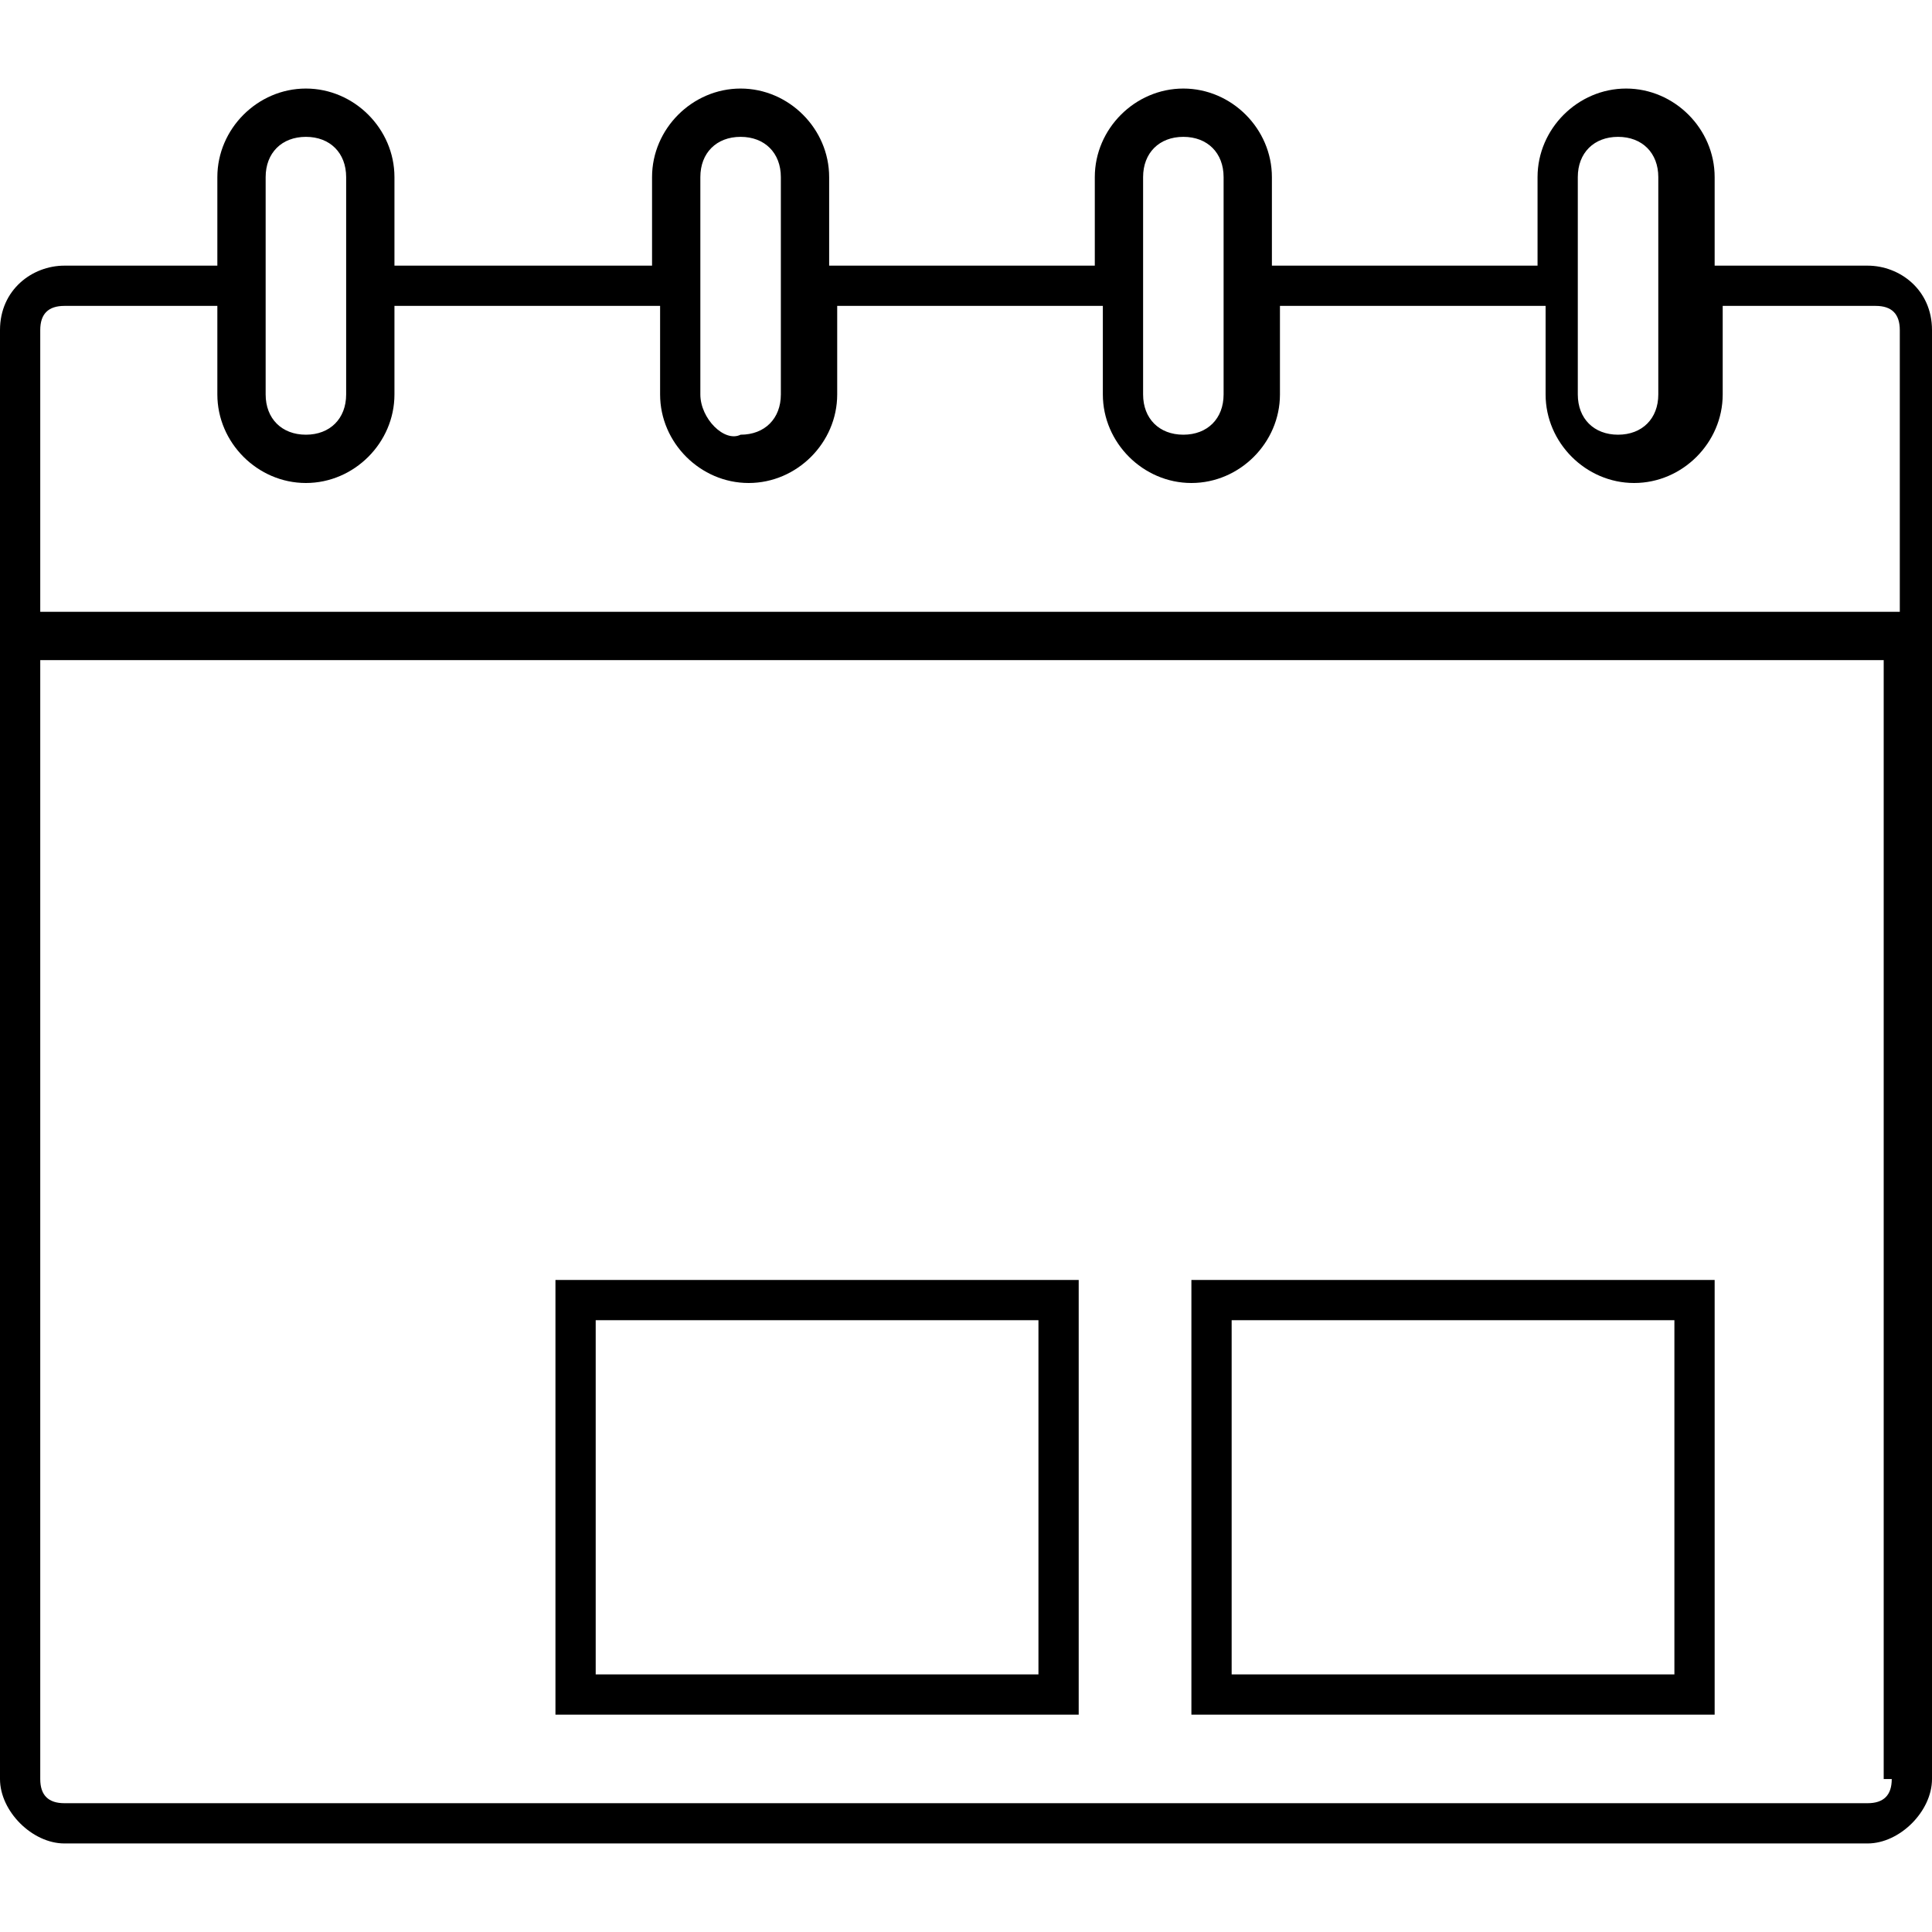
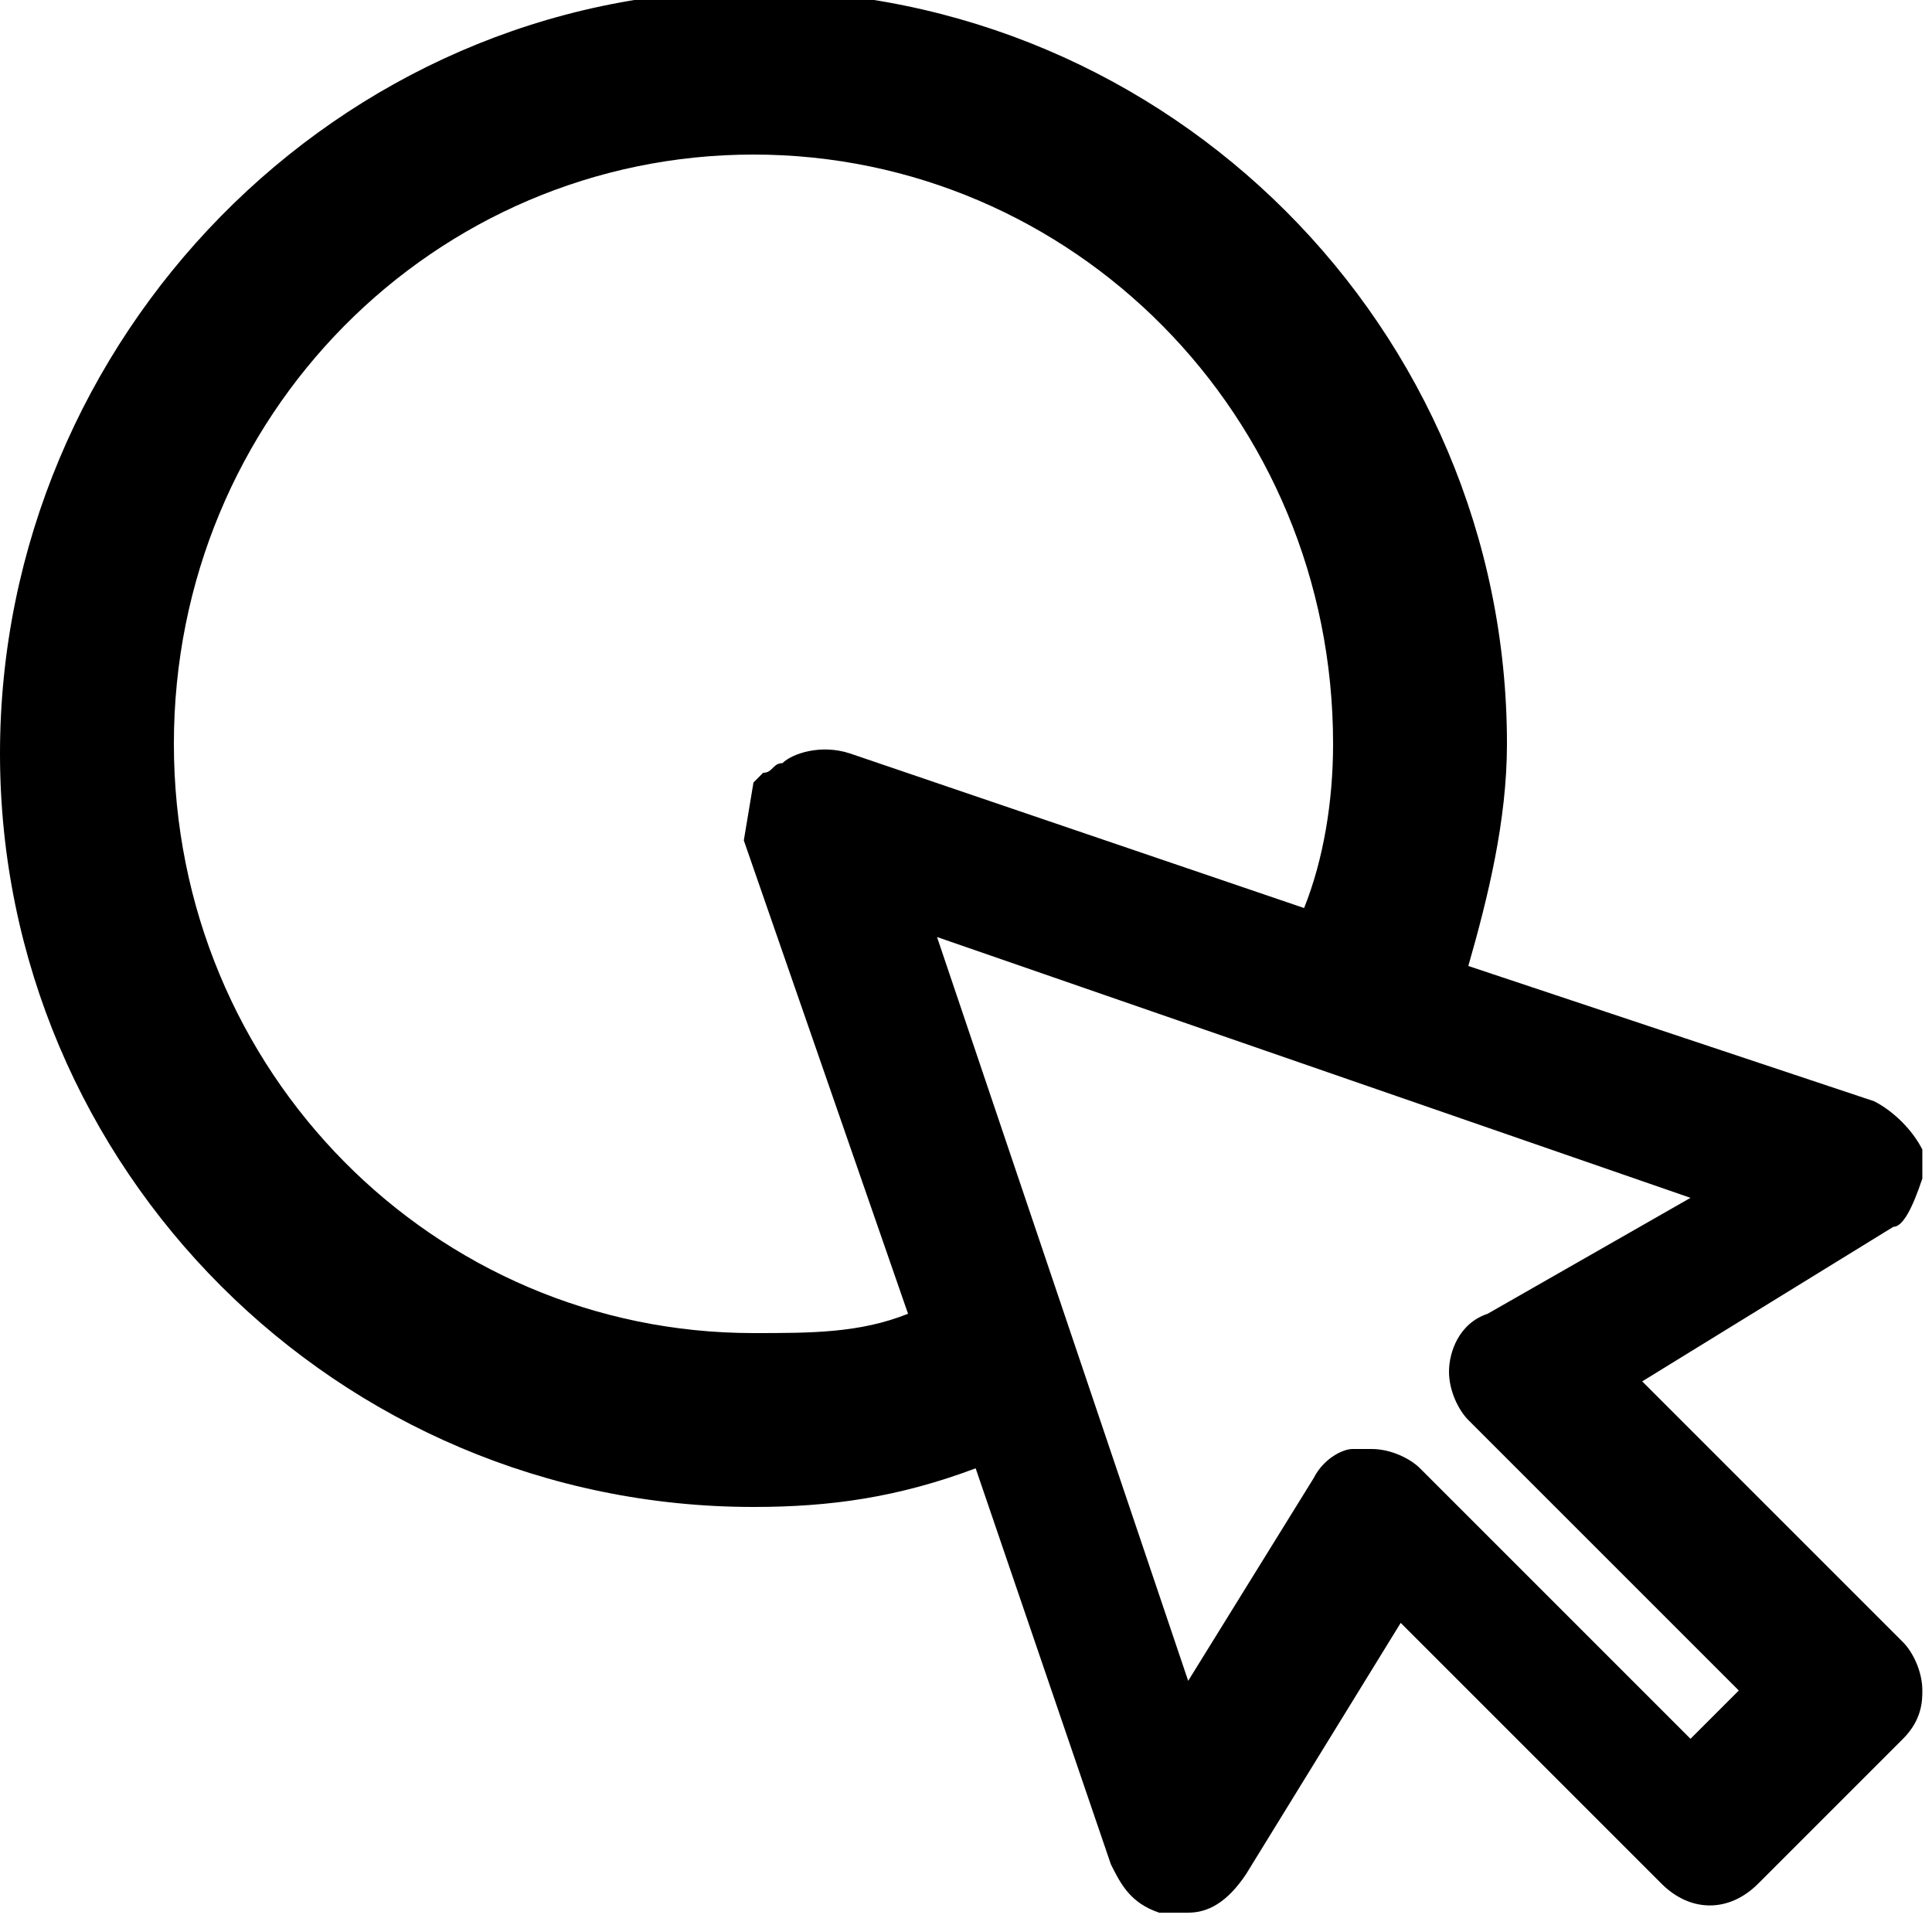
- <svg xmlns="http://www.w3.org/2000/svg" version="1.1" id="Layer_1" x="0px" y="0px" viewBox="0 0 24 24" style="enable-background:new 0 0 24 24;" xml:space="preserve">
-   <path d="M23.2,3.3h-1.9V2.2c0-0.6-0.5-1.1-1.1-1.1s-1.1,0.5-1.1,1.1v1.1h-3.3V2.2c0-0.6-0.5-1.1-1.1-1.1c-0.6,0-1.1,0.5-1.1,1.1v1.1  h-3.3V2.2c0-0.6-0.5-1.1-1.1-1.1c-0.6,0-1.1,0.5-1.1,1.1v1.1H4.9V2.2c0-0.6-0.5-1.1-1.1-1.1S2.7,1.6,2.7,2.2v1.1H0.8  C0.4,3.3,0,3.6,0,4.1v18c0,0.4,0.4,0.8,0.8,0.8h22.4c0.4,0,0.8-0.4,0.8-0.8v-18C24,3.6,23.6,3.3,23.2,3.3z M19.6,2.2  c0-0.3,0.2-0.5,0.5-0.5s0.5,0.2,0.5,0.5v2.7c0,0.3-0.2,0.5-0.5,0.5s-0.5-0.2-0.5-0.5V2.2z M14.2,2.2c0-0.3,0.2-0.5,0.5-0.5  c0.3,0,0.5,0.2,0.5,0.5v2.7c0,0.3-0.2,0.5-0.5,0.5c-0.3,0-0.5-0.2-0.5-0.5V2.2z M8.7,2.2c0-0.3,0.2-0.5,0.5-0.5  c0.3,0,0.5,0.2,0.5,0.5v2.7c0,0.3-0.2,0.5-0.5,0.5C9,5.5,8.7,5.2,8.7,4.9V2.2z M3.3,2.2c0-0.3,0.2-0.5,0.5-0.5s0.5,0.2,0.5,0.5v2.7  c0,0.3-0.2,0.5-0.5,0.5S3.3,5.2,3.3,4.9V2.2z M23.5,22.1c0,0.2-0.1,0.3-0.3,0.3H0.8c-0.2,0-0.3-0.1-0.3-0.3V8.2h22.9V22.1z   M23.5,7.6H0.5V4.1c0-0.2,0.1-0.3,0.3-0.3h1.9v1.1C2.7,5.5,3.2,6,3.8,6s1.1-0.5,1.1-1.1V3.8h3.3v1.1C8.2,5.5,8.7,6,9.3,6  c0.6,0,1.1-0.5,1.1-1.1V3.8h3.3v1.1c0,0.6,0.5,1.1,1.1,1.1c0.6,0,1.1-0.5,1.1-1.1V3.8h3.3v1.1c0,0.6,0.5,1.1,1.1,1.1  s1.1-0.5,1.1-1.1V3.8h1.9c0.2,0,0.3,0.1,0.3,0.3V7.6z M21.3,15.9h-6.5v5.4h6.5V15.9z M20.8,20.8h-5.5v-4.4h5.5V20.8z M13.3,15.9H6.9  v5.4h6.5V15.9z M12.8,20.8H7.4v-4.4h5.5V20.8z" />
+ <svg xmlns="http://www.w3.org/2000/svg" version="1.1" id="Layer_1" x="0px" y="0px" viewBox="0 0 20 20" style="enable-background:new 0 0 20 20;" xml:space="preserve">
+   <path d="M19.9,12.2c0-0.1,0-0.1,0-0.2c0,0,0-0.1,0-0.1l0,0c-0.1-0.2-0.3-0.4-0.5-0.5l-4.2-1.4c0.2-0.7,0.4-1.5,0.4-2.3  c0-4.3-3.5-7.8-7.8-7.8S0,3.5,0,7.8s3.5,7.8,7.8,7.8c0.8,0,1.5-0.1,2.3-0.4l1.4,4.1c0.1,0.2,0.2,0.4,0.5,0.5l0,0c0,0,0,0,0.1,0  c0.1,0,0.1,0,0.2,0l0,0c0.2,0,0.4-0.1,0.6-0.4l1.6-2.6l2.7,2.7c0.3,0.3,0.7,0.3,1,0l1.5-1.5c0.2-0.2,0.2-0.4,0.2-0.5  c0-0.2-0.1-0.4-0.2-0.5l-2.7-2.7l2.6-1.6C19.7,12.7,19.8,12.5,19.9,12.2z M7.8,13.8c-3.3,0-6-2.7-6-6.1s2.7-6.1,6-6.1s6,2.7,6,6.1  c0,0.6-0.1,1.2-0.3,1.7L8.8,7.8C8.5,7.7,8.2,7.8,8.1,7.9l0,0C8,7.9,8,8,7.9,8c0,0-0.1,0.1-0.1,0.1L7.7,8.7l1.7,4.9  C8.9,13.8,8.4,13.8,7.8,13.8z M15.4,13.6C15.1,13.7,15,14,15,14.2c0,0.2,0.1,0.4,0.2,0.5l2.8,2.8l-0.5,0.5l-2.8-2.8  c-0.1-0.1-0.3-0.2-0.5-0.2h-0.1L14,15c-0.1,0-0.3,0.1-0.4,0.3l-1.3,2.1L9.7,9.7l7.8,2.7L15.4,13.6z" />
</svg>
